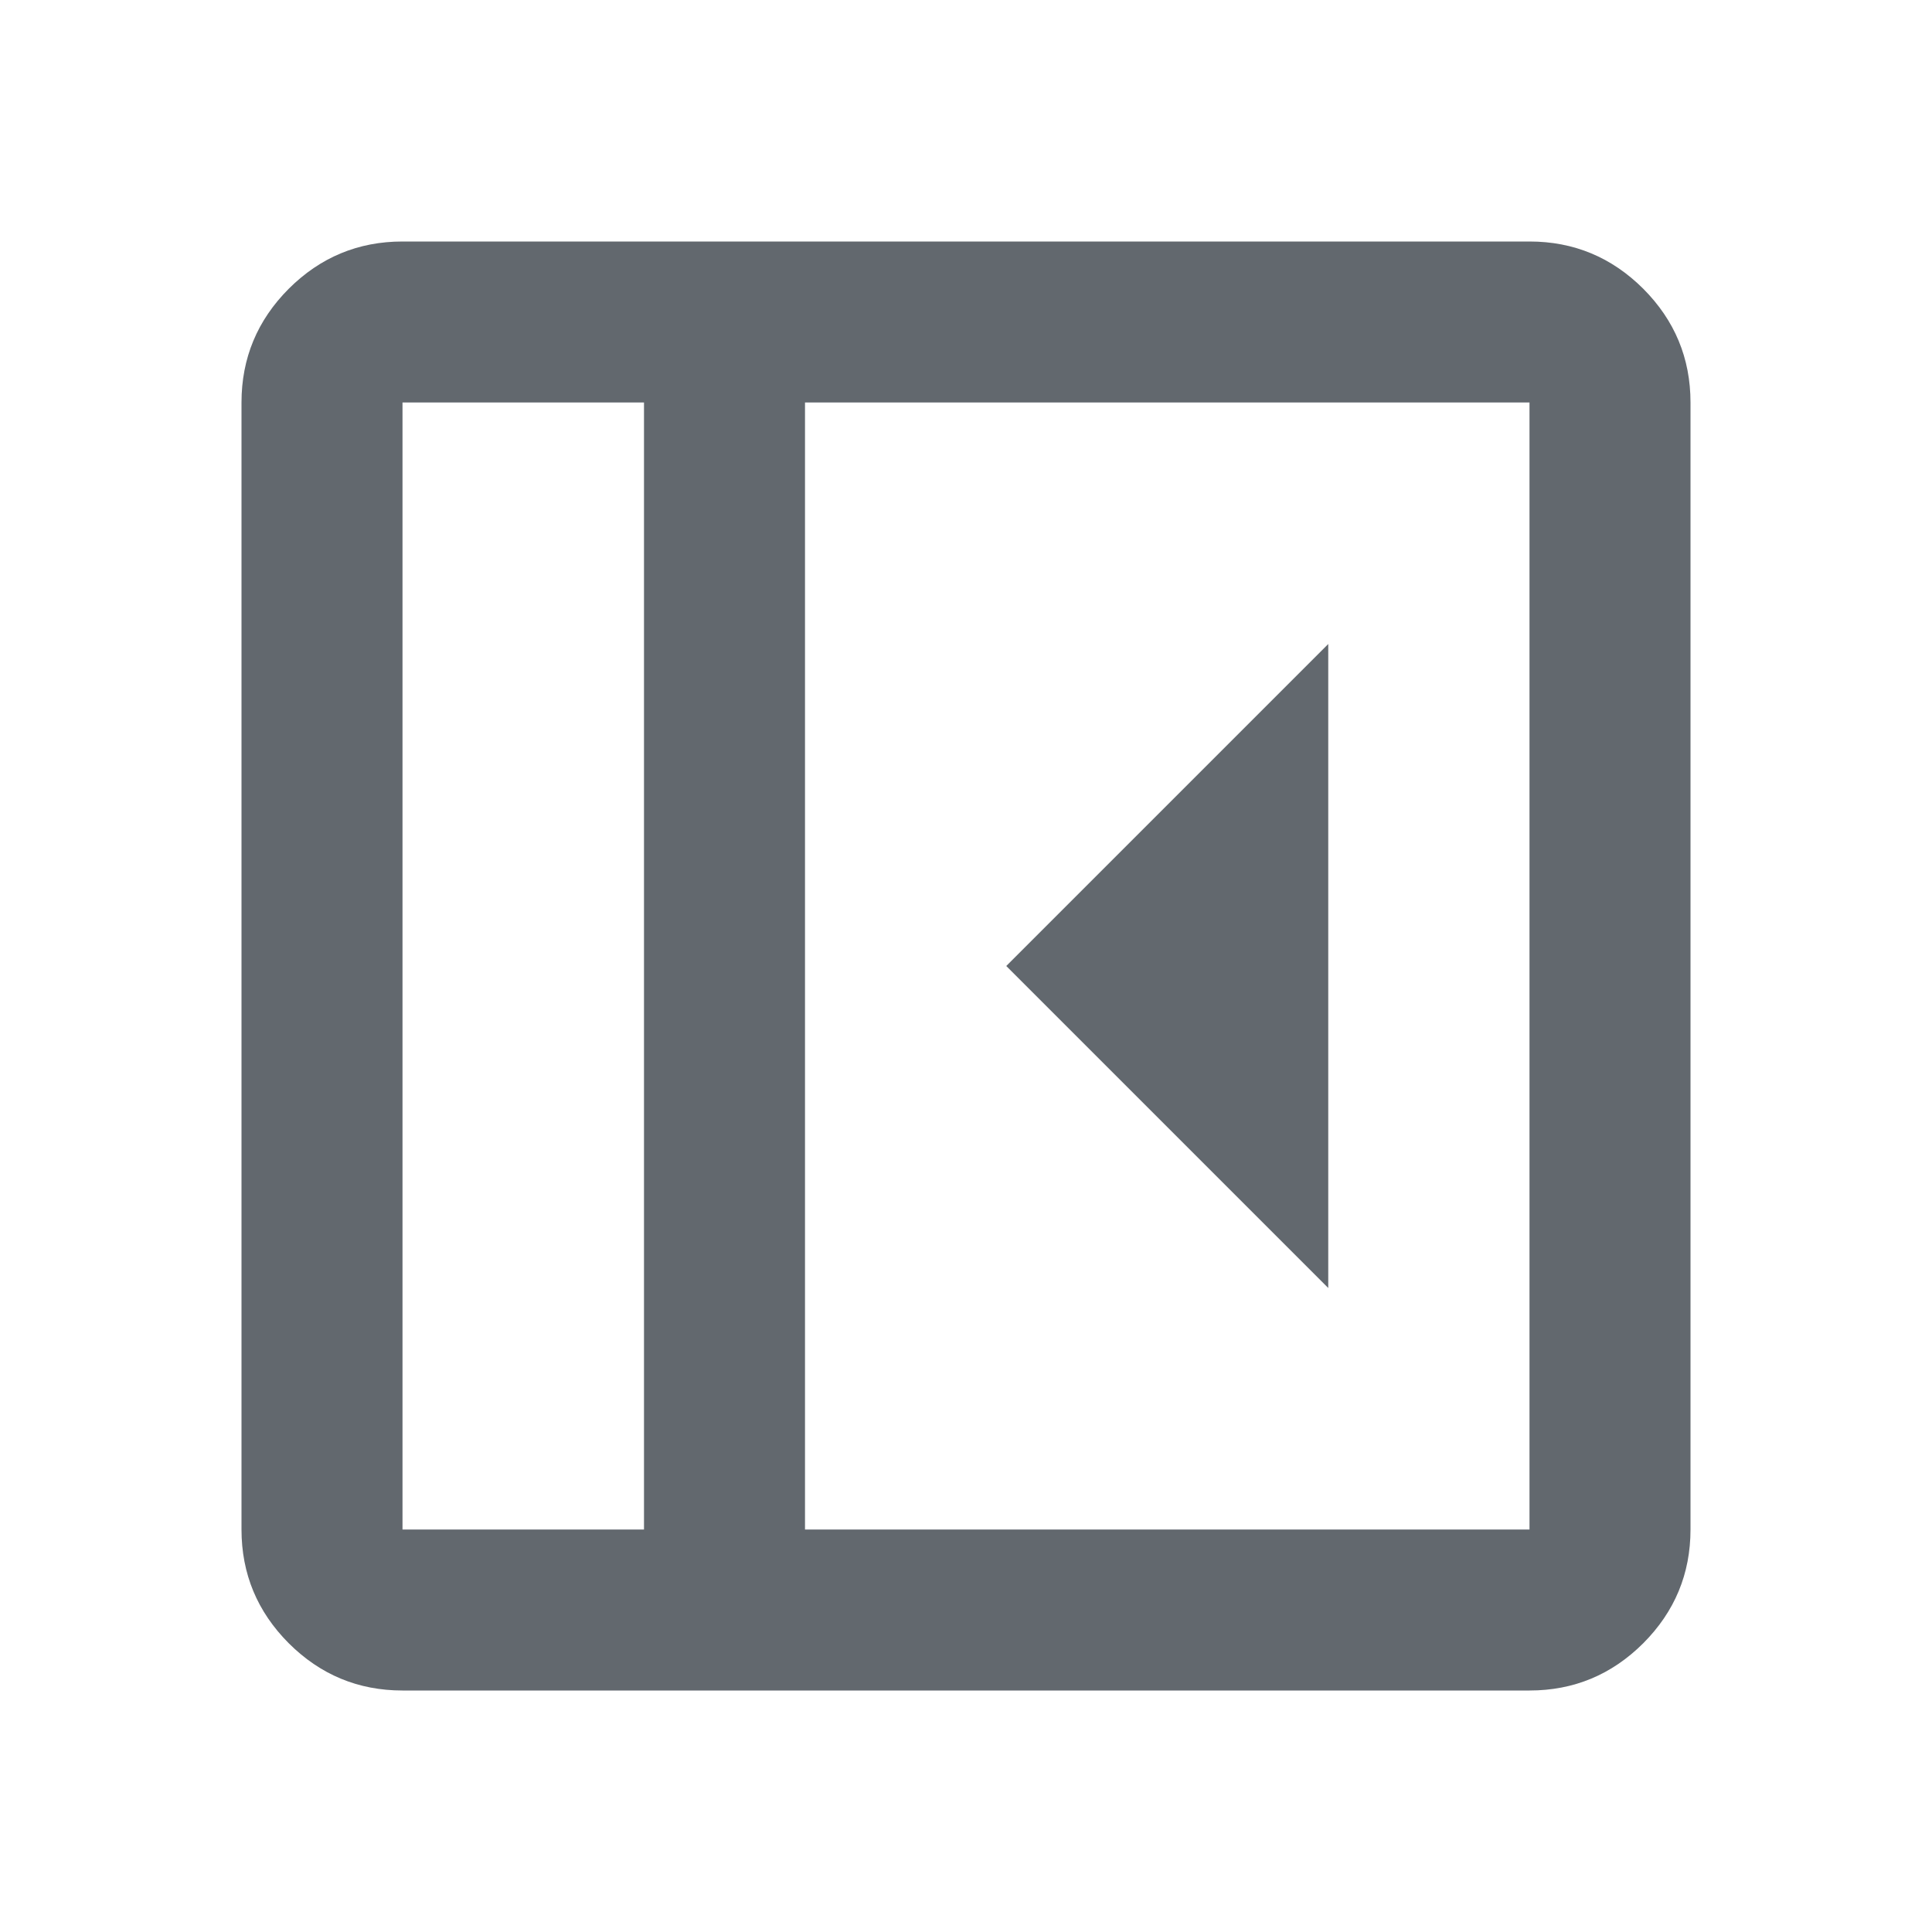
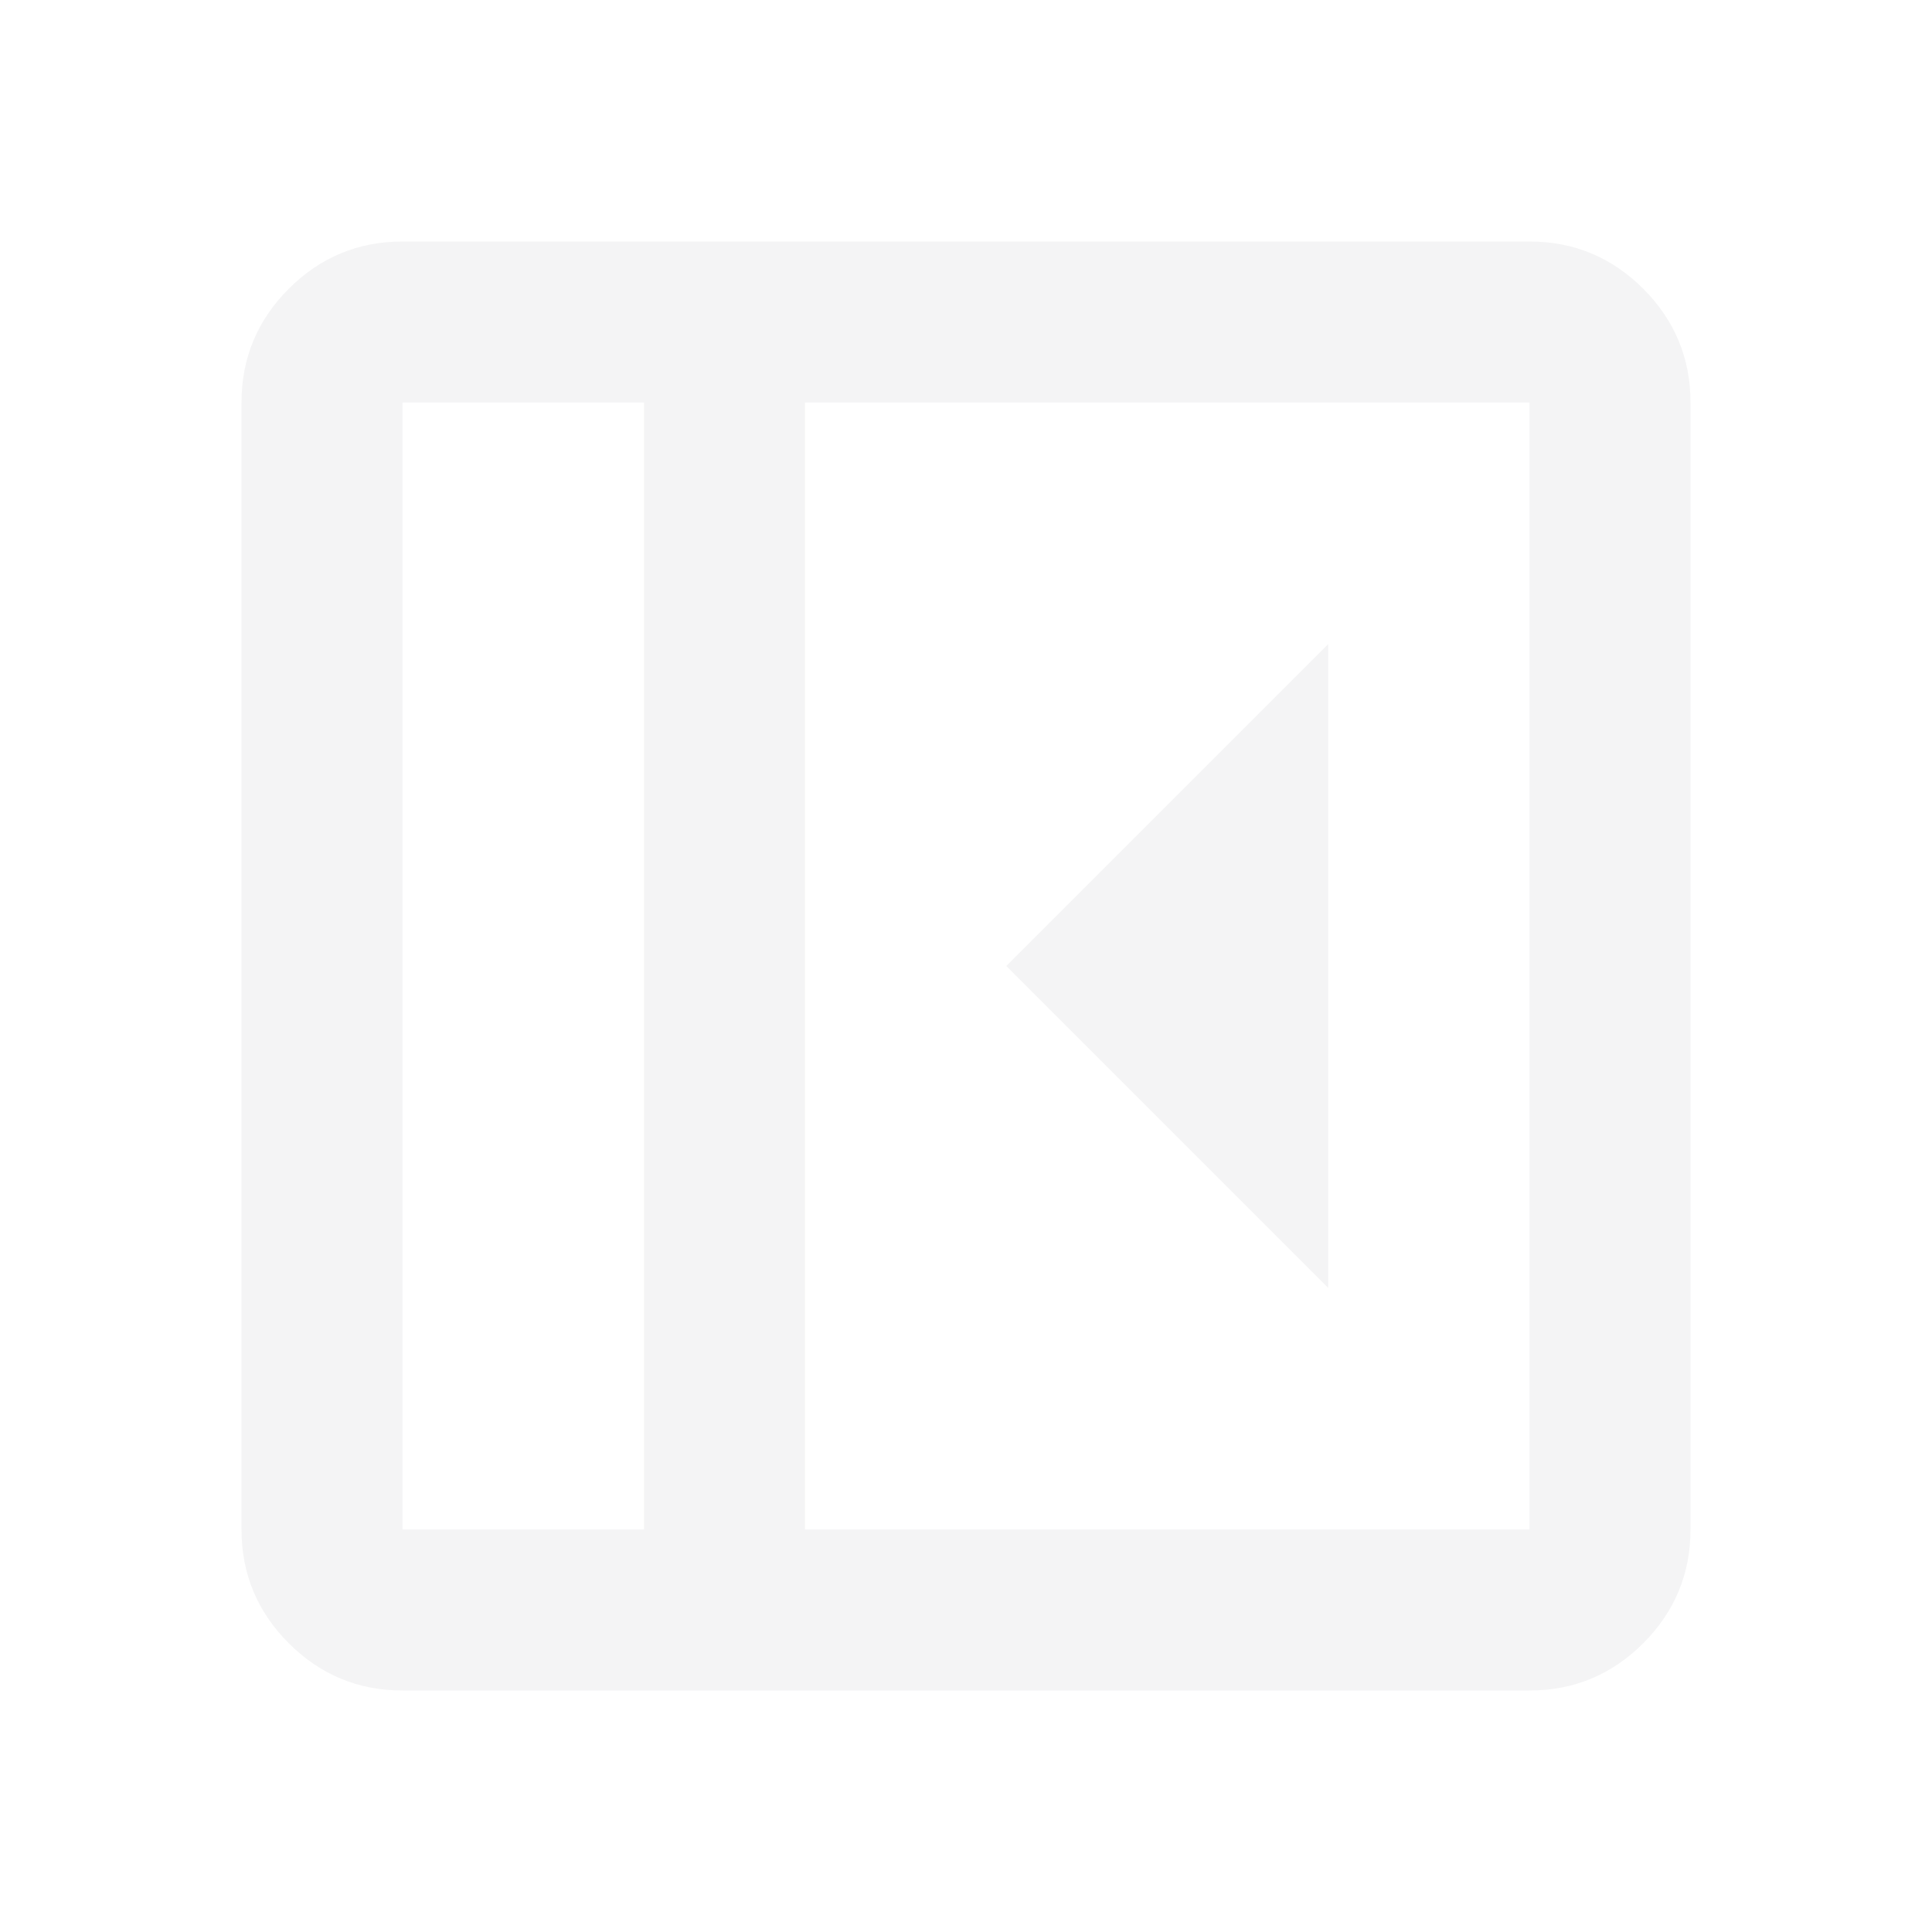
<svg xmlns="http://www.w3.org/2000/svg" width="24" height="24" viewBox="0 0 24 24" fill="none">
-   <path d="M16.5 16V8L12.5 12L16.5 16ZM5 21C4.45 21 3.979 20.804 3.587 20.413C3.196 20.021 3 19.55 3 19V5C3 4.45 3.196 3.979 3.587 3.587C3.979 3.196 4.45 3 5 3H19C19.55 3 20.021 3.196 20.413 3.587C20.804 3.979 21 4.45 21 5V19C21 19.55 20.804 20.021 20.413 20.413C20.021 20.804 19.55 21 19 21H5ZM8 19V5H5V19H8ZM10 19H19V5H10V19Z" fill="#62686E" />
+   <path d="M16.5 16V8L12.5 12L16.5 16ZM5 21C4.45 21 3.979 20.804 3.587 20.413C3.196 20.021 3 19.55 3 19V5C3 4.45 3.196 3.979 3.587 3.587C3.979 3.196 4.45 3 5 3H19C19.55 3 20.021 3.196 20.413 3.587C20.804 3.979 21 4.45 21 5V19C21 19.55 20.804 20.021 20.413 20.413C20.021 20.804 19.55 21 19 21H5ZM8 19V5H5V19H8ZM10 19H19V5H10V19Z" fill="#F4F4F5" />
</svg>
